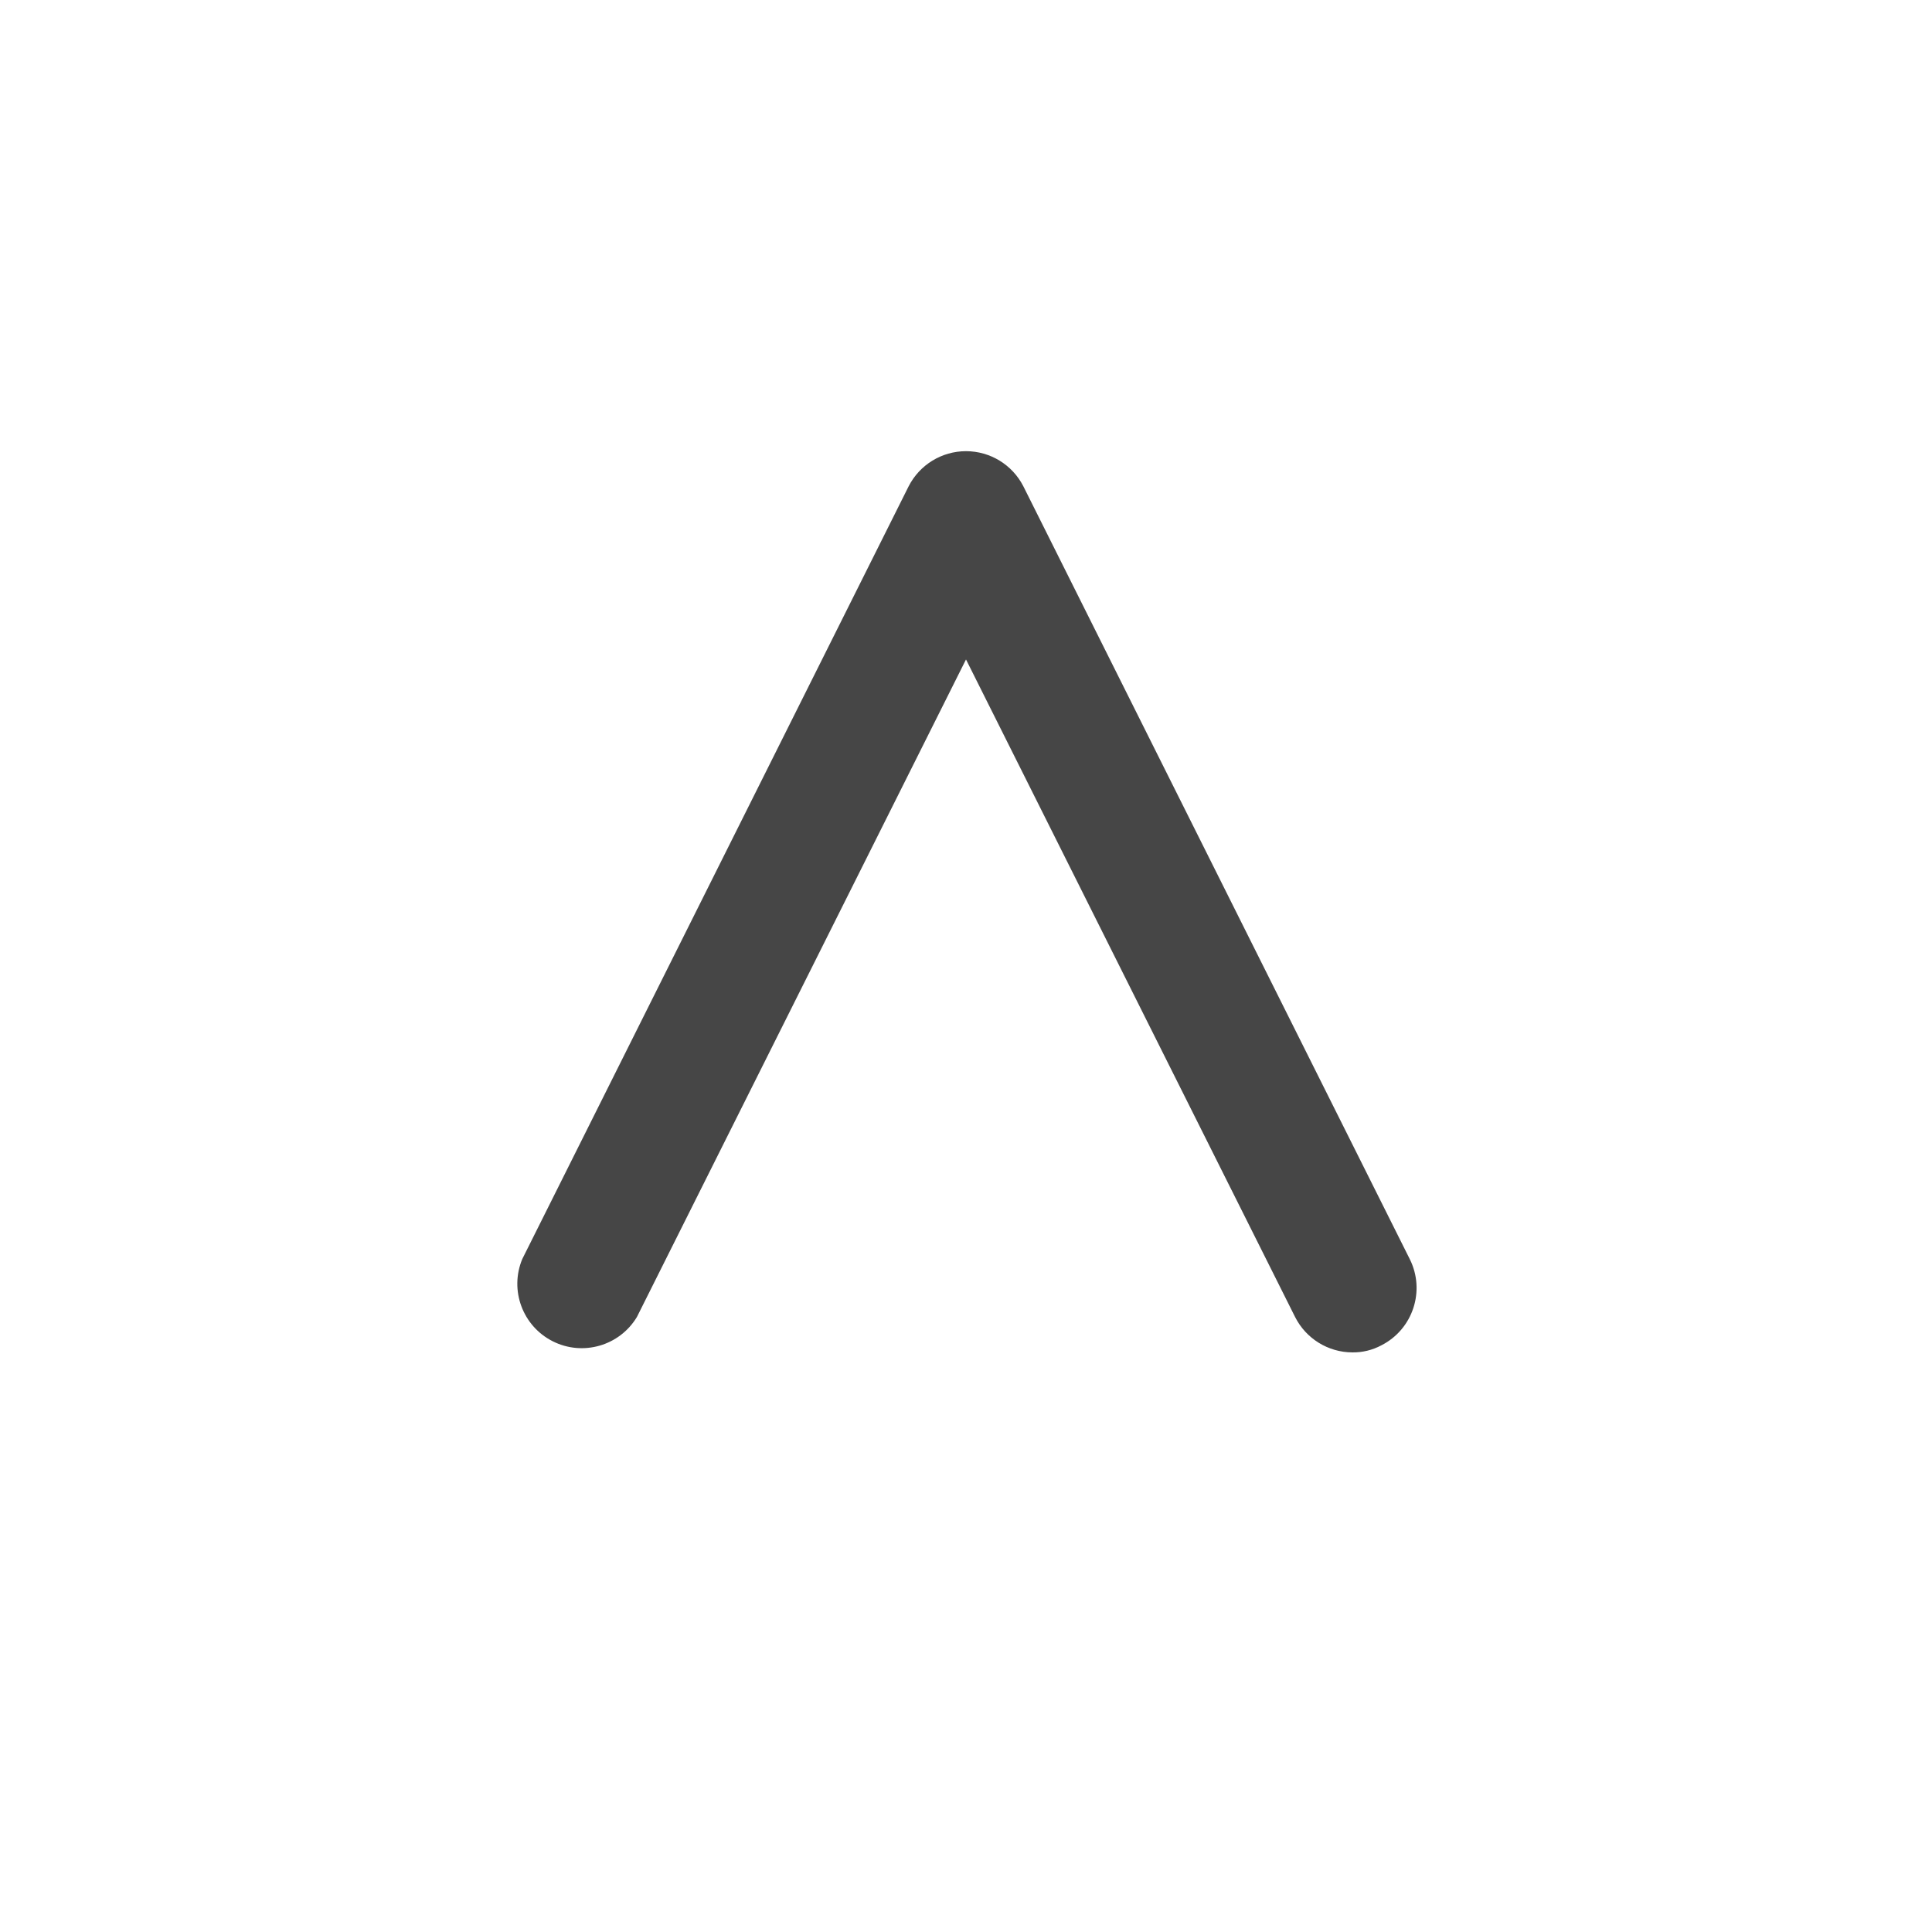
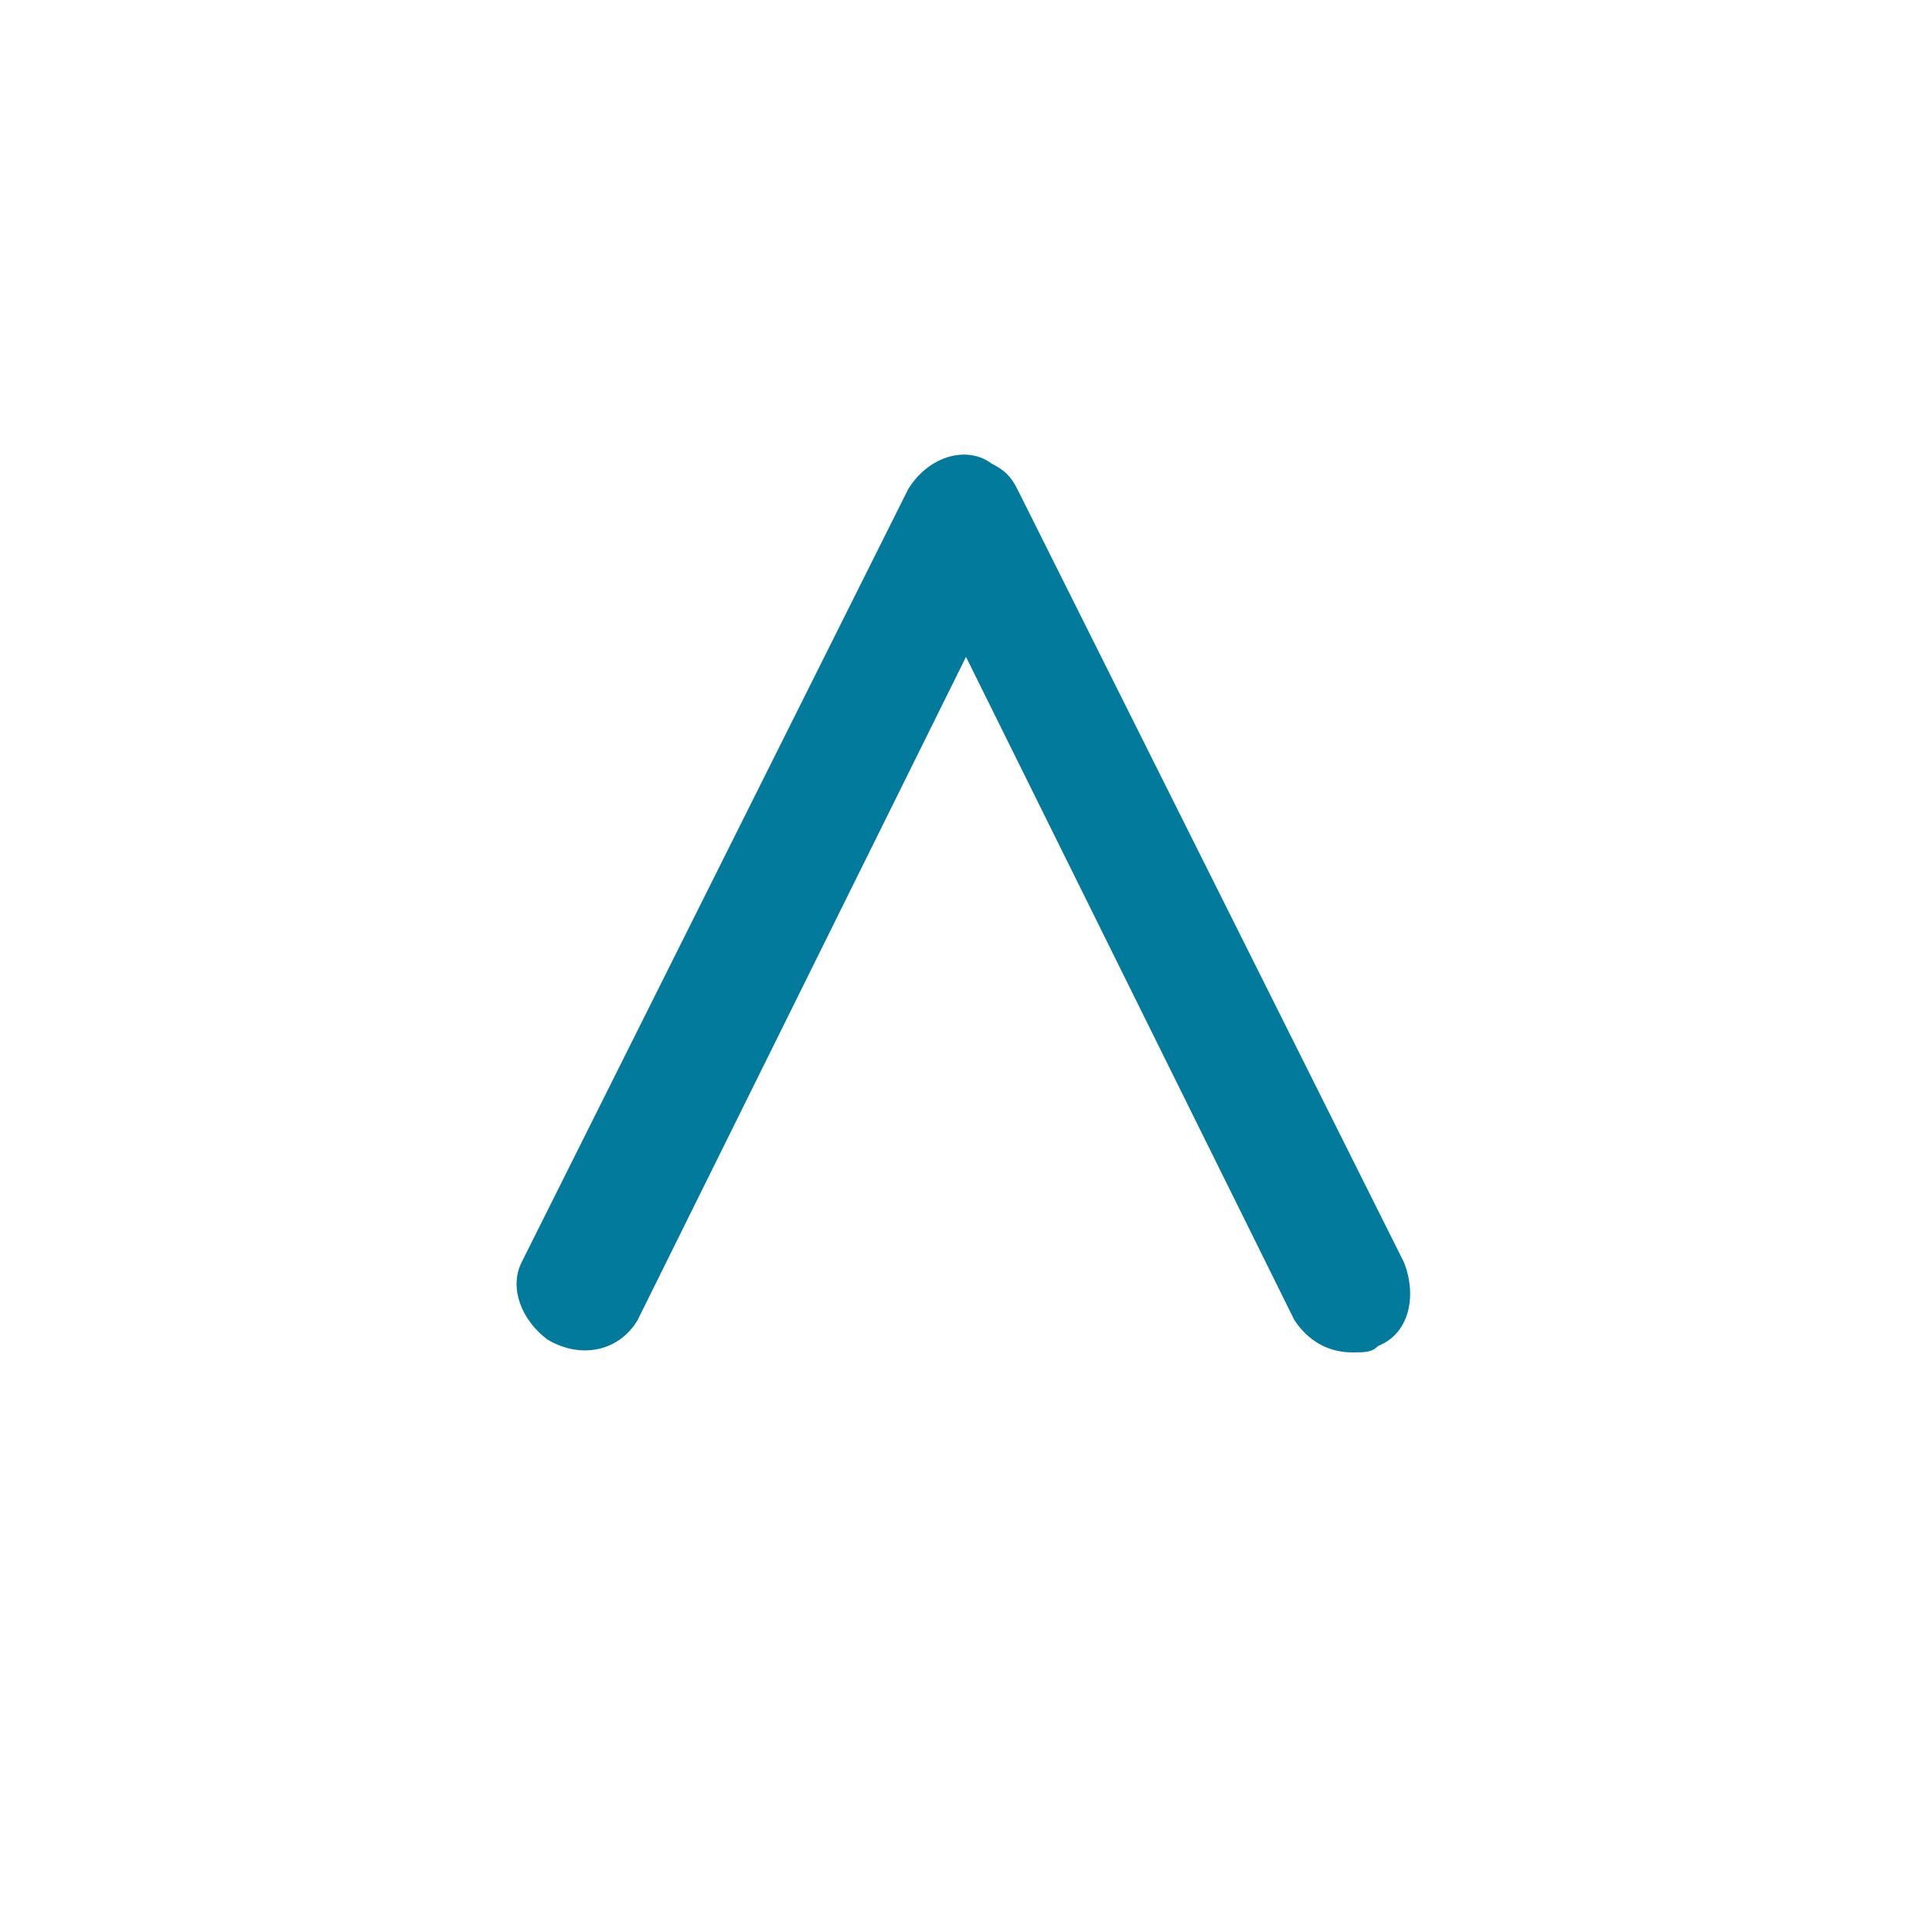
- <svg xmlns="http://www.w3.org/2000/svg" viewBox="0 0 30 30">
-   <path fill="#464646" d="M21,21a1,1,0,0,1-.89-.55L15,10.24,9.89,20.45a1,1,0,0,1-1.78-.9l6-12a1,1,0,0,1,1.78,0l6,12a1,1,0,0,1-.44,1.34A.93.93,0,0,1,21,21Z" />
+ <svg xmlns="http://www.w3.org/2000/svg" version="1.1" id="Layer_1" x="0px" y="0px" viewBox="0 0 30 30" style="enable-background:new 0 0 30 30;" xml:space="preserve">
+   <style type="text/css">
+ 	.st0{fill:#017A9B;}
+ </style>
+   <path class="st0" d="M21,21c-0.4,0-0.7-0.2-0.9-0.5L15,10.2L9.9,20.5c-0.3,0.5-0.9,0.6-1.4,0.3c-0.4-0.3-0.6-0.8-0.4-1.2l6-12  c0.3-0.5,0.9-0.7,1.3-0.4c0.2,0.1,0.3,0.2,0.4,0.4l6,12c0.2,0.5,0.1,1.1-0.4,1.3C21.3,21,21.2,21,21,21z" />
</svg>
